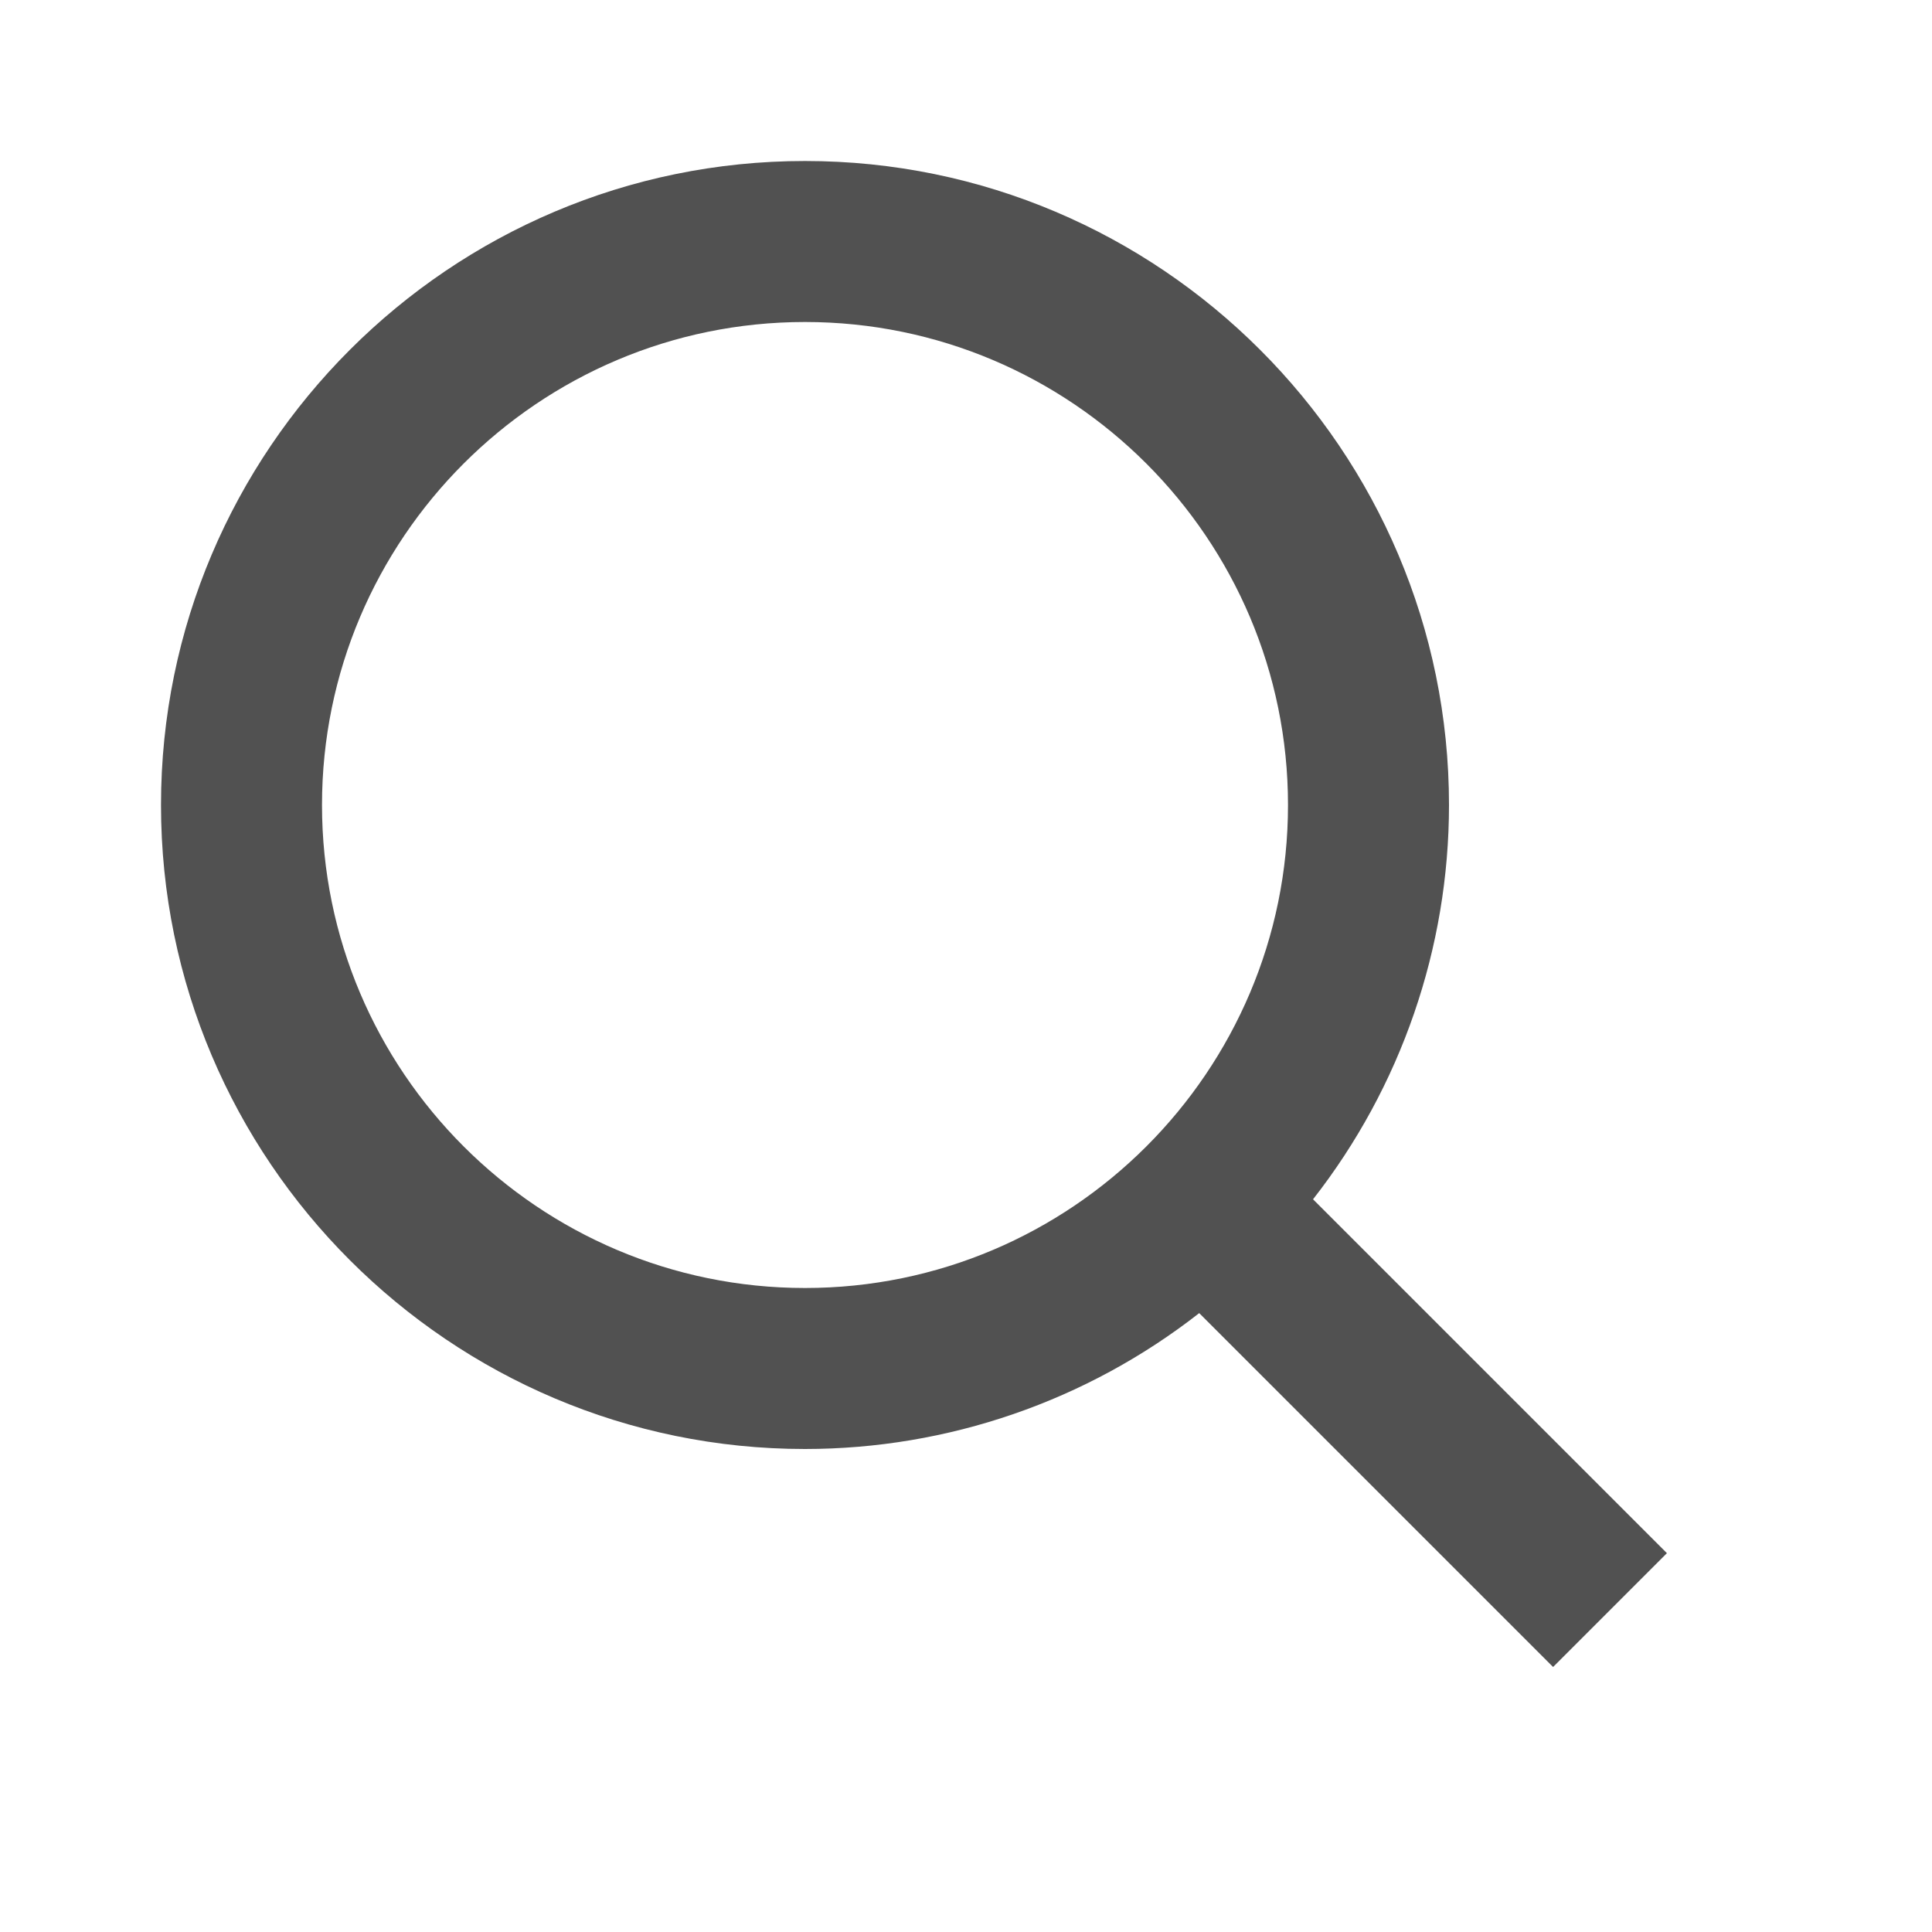
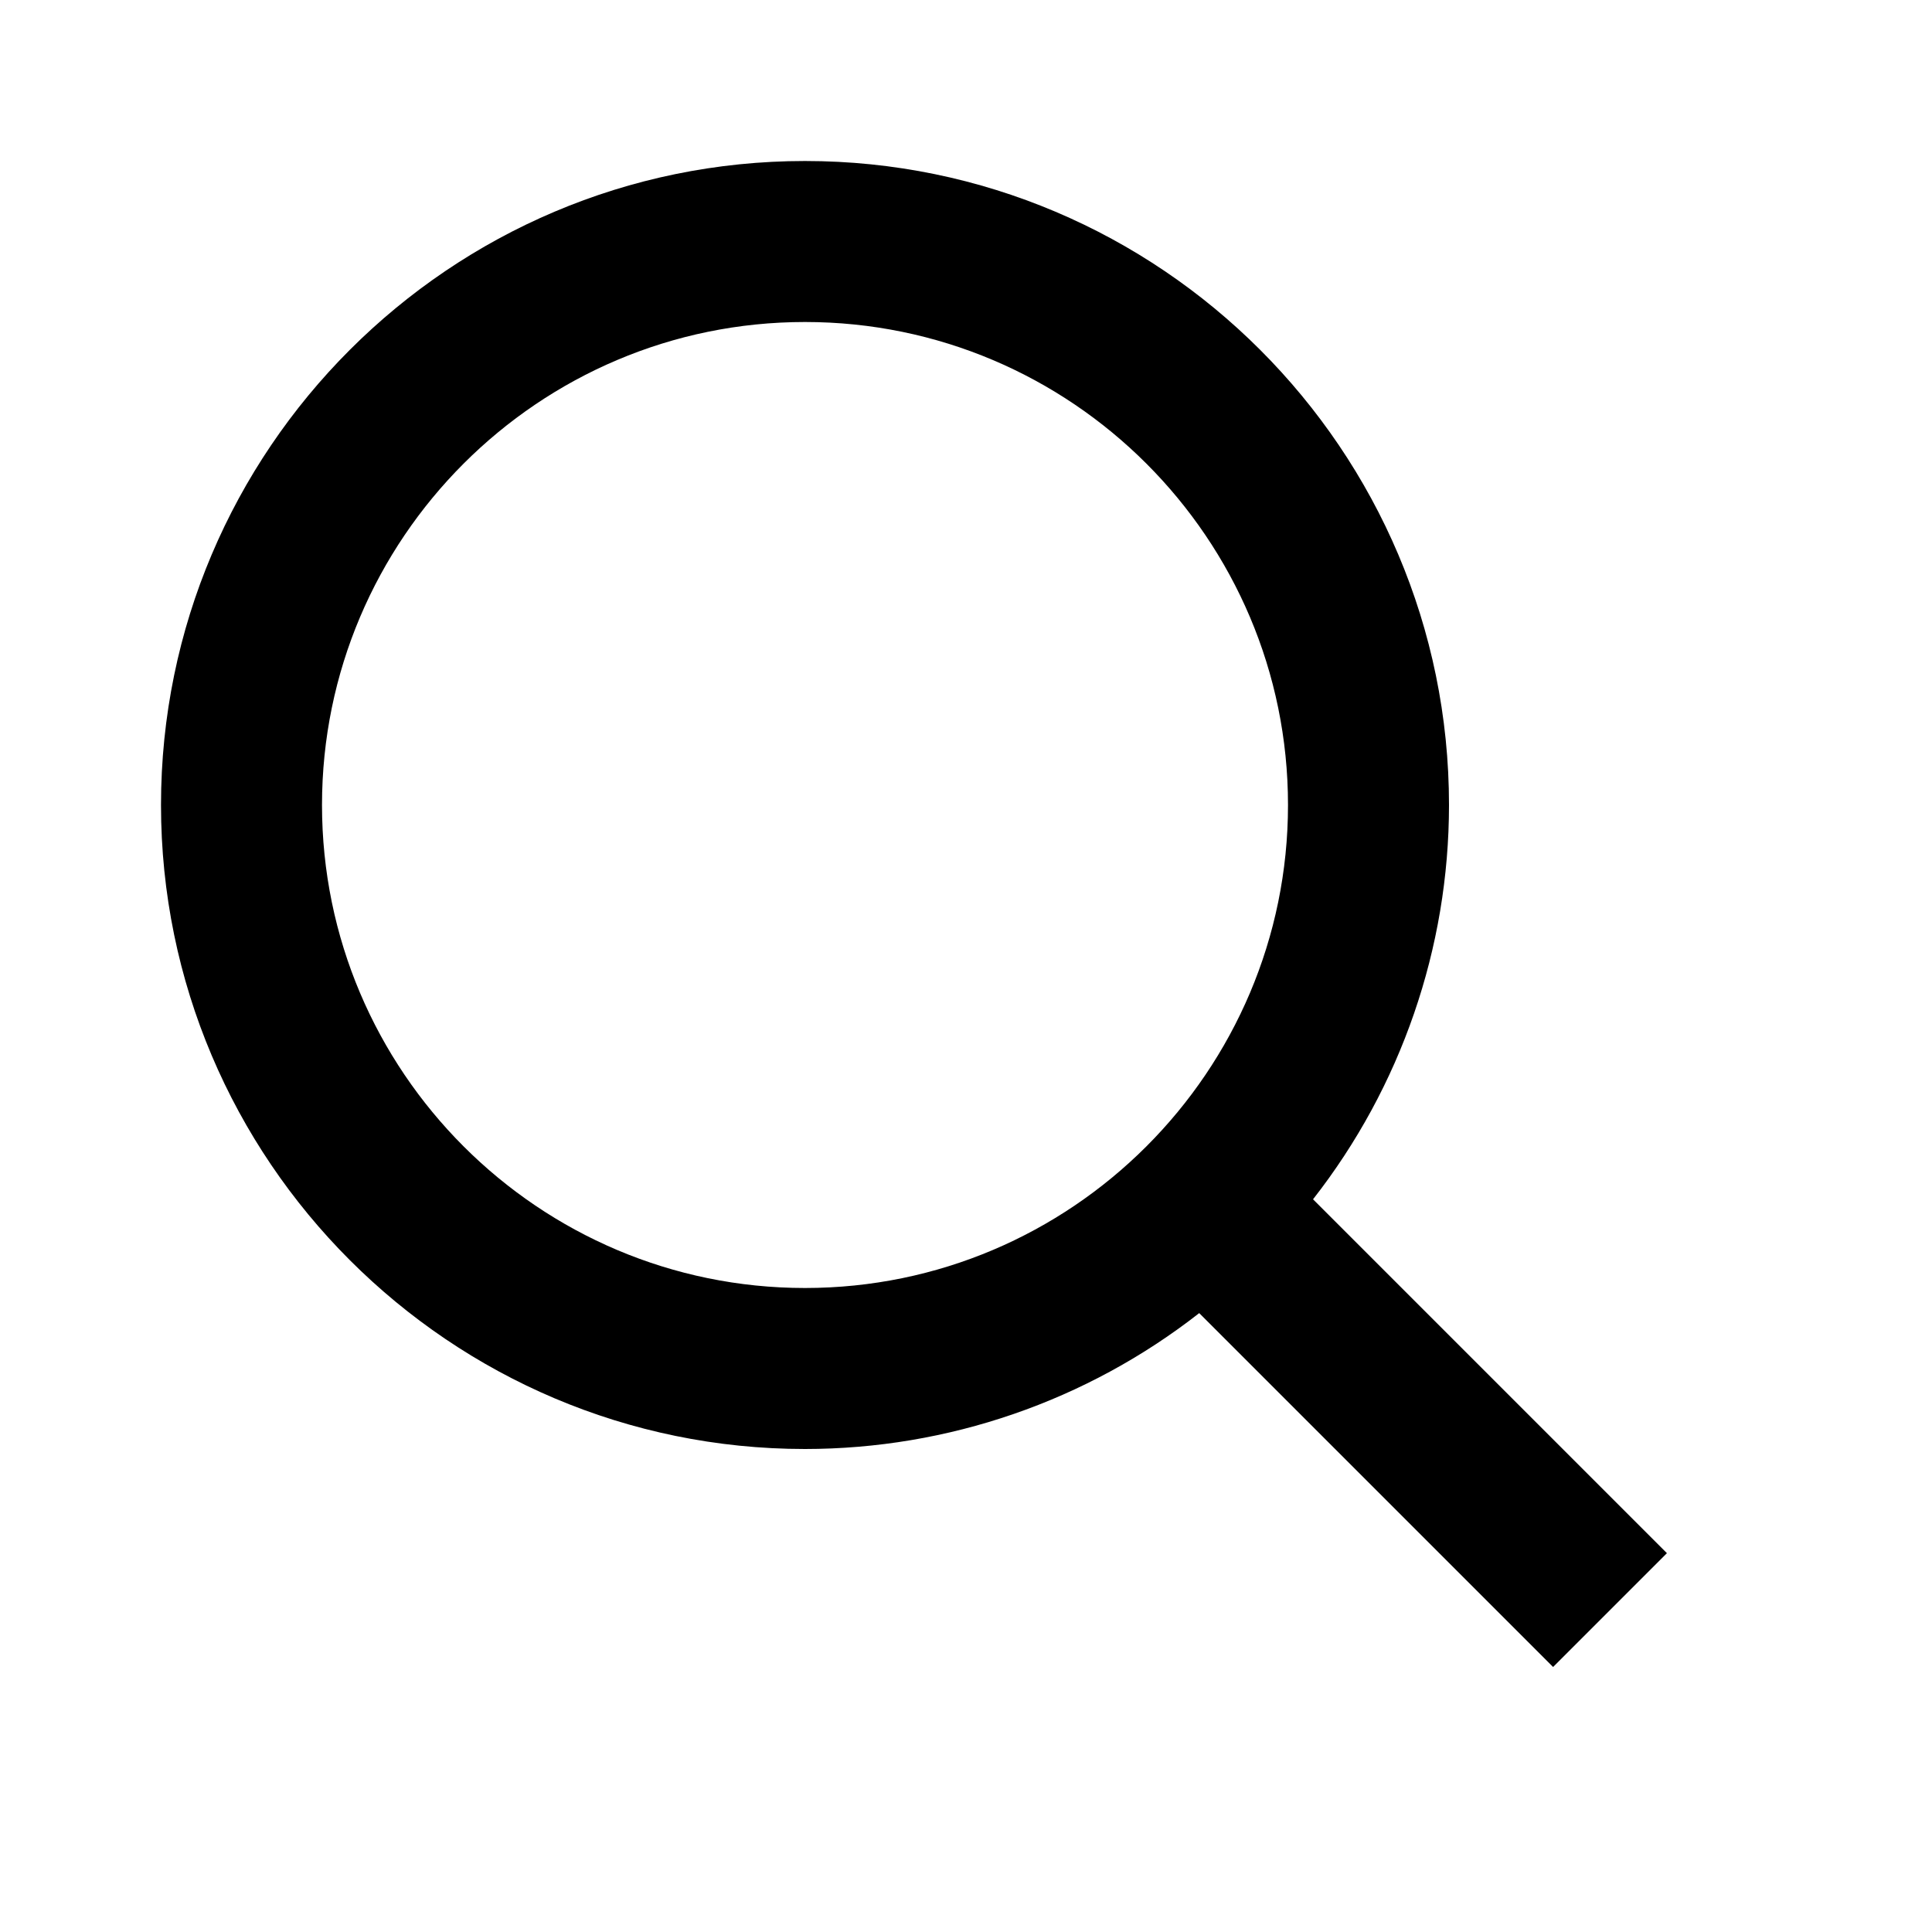
- <svg xmlns="http://www.w3.org/2000/svg" t="1722851236352" class="icon" viewBox="0 0 1024 1024" version="1.1" p-id="1356" width="64" height="64">
-   <path d="M426.667 768a339.285 339.285 0 0 0 208.939-72.021l187.563 187.563 60.331-60.331-187.563-187.563A339.285 339.285 0 0 0 768 426.667c0-188.203-153.131-341.333-341.333-341.333s-341.333 153.131-341.333 341.333 153.131 341.333 341.333 341.333z m0-597.333c141.184 0 256 114.816 256 256s-114.816 256-256 256-256-114.816-256-256 114.816-256 256-256z" fill="#515151" p-id="1357" />
+ <svg xmlns="http://www.w3.org/2000/svg" viewBox="0 0 1024 1024">
+   <path fill="currentColor" d="M426.667 768a339.285 339.285 0 0 0 208.939-72.021l187.563 187.563 60.331-60.331-187.563-187.563A339.285 339.285 0 0 0 768 426.667c0-188.203-153.131-341.333-341.333-341.333s-341.333 153.131-341.333 341.333 153.131 341.333 341.333 341.333z m0-597.333c141.184 0 256 114.816 256 256s-114.816 256-256 256-256-114.816-256-256 114.816-256 256-256z" p-id="1357" />
</svg>
